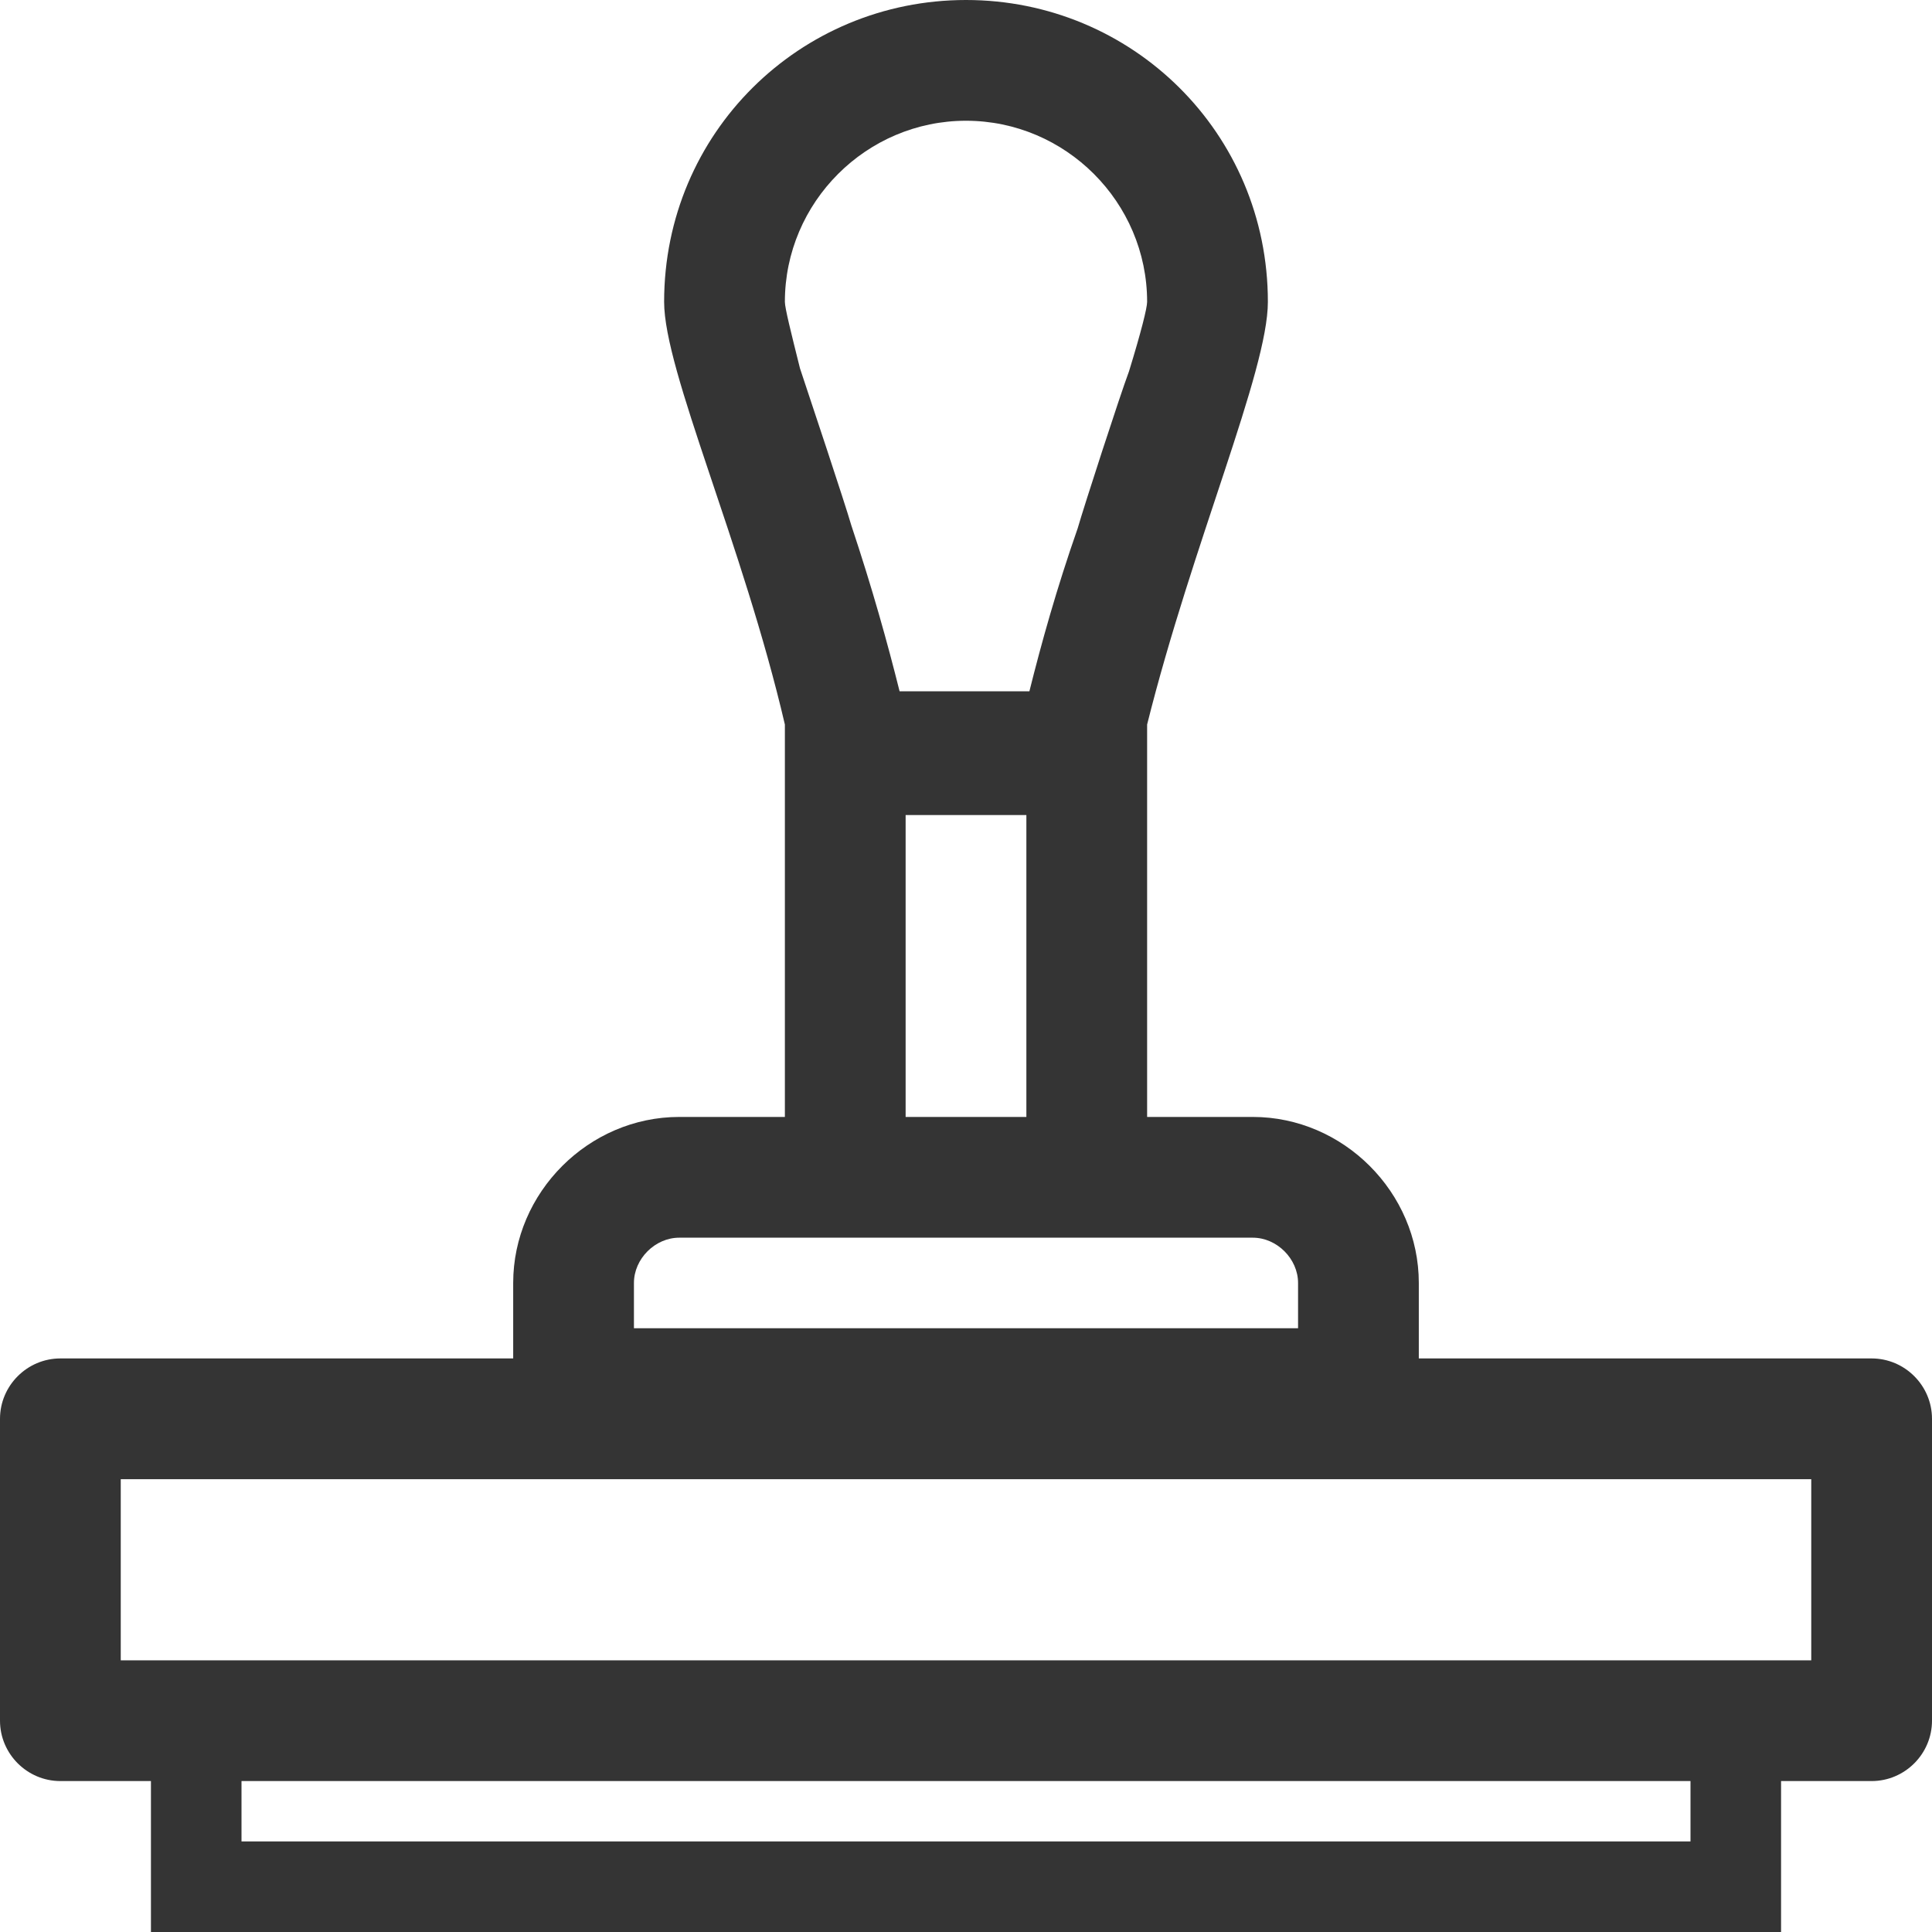
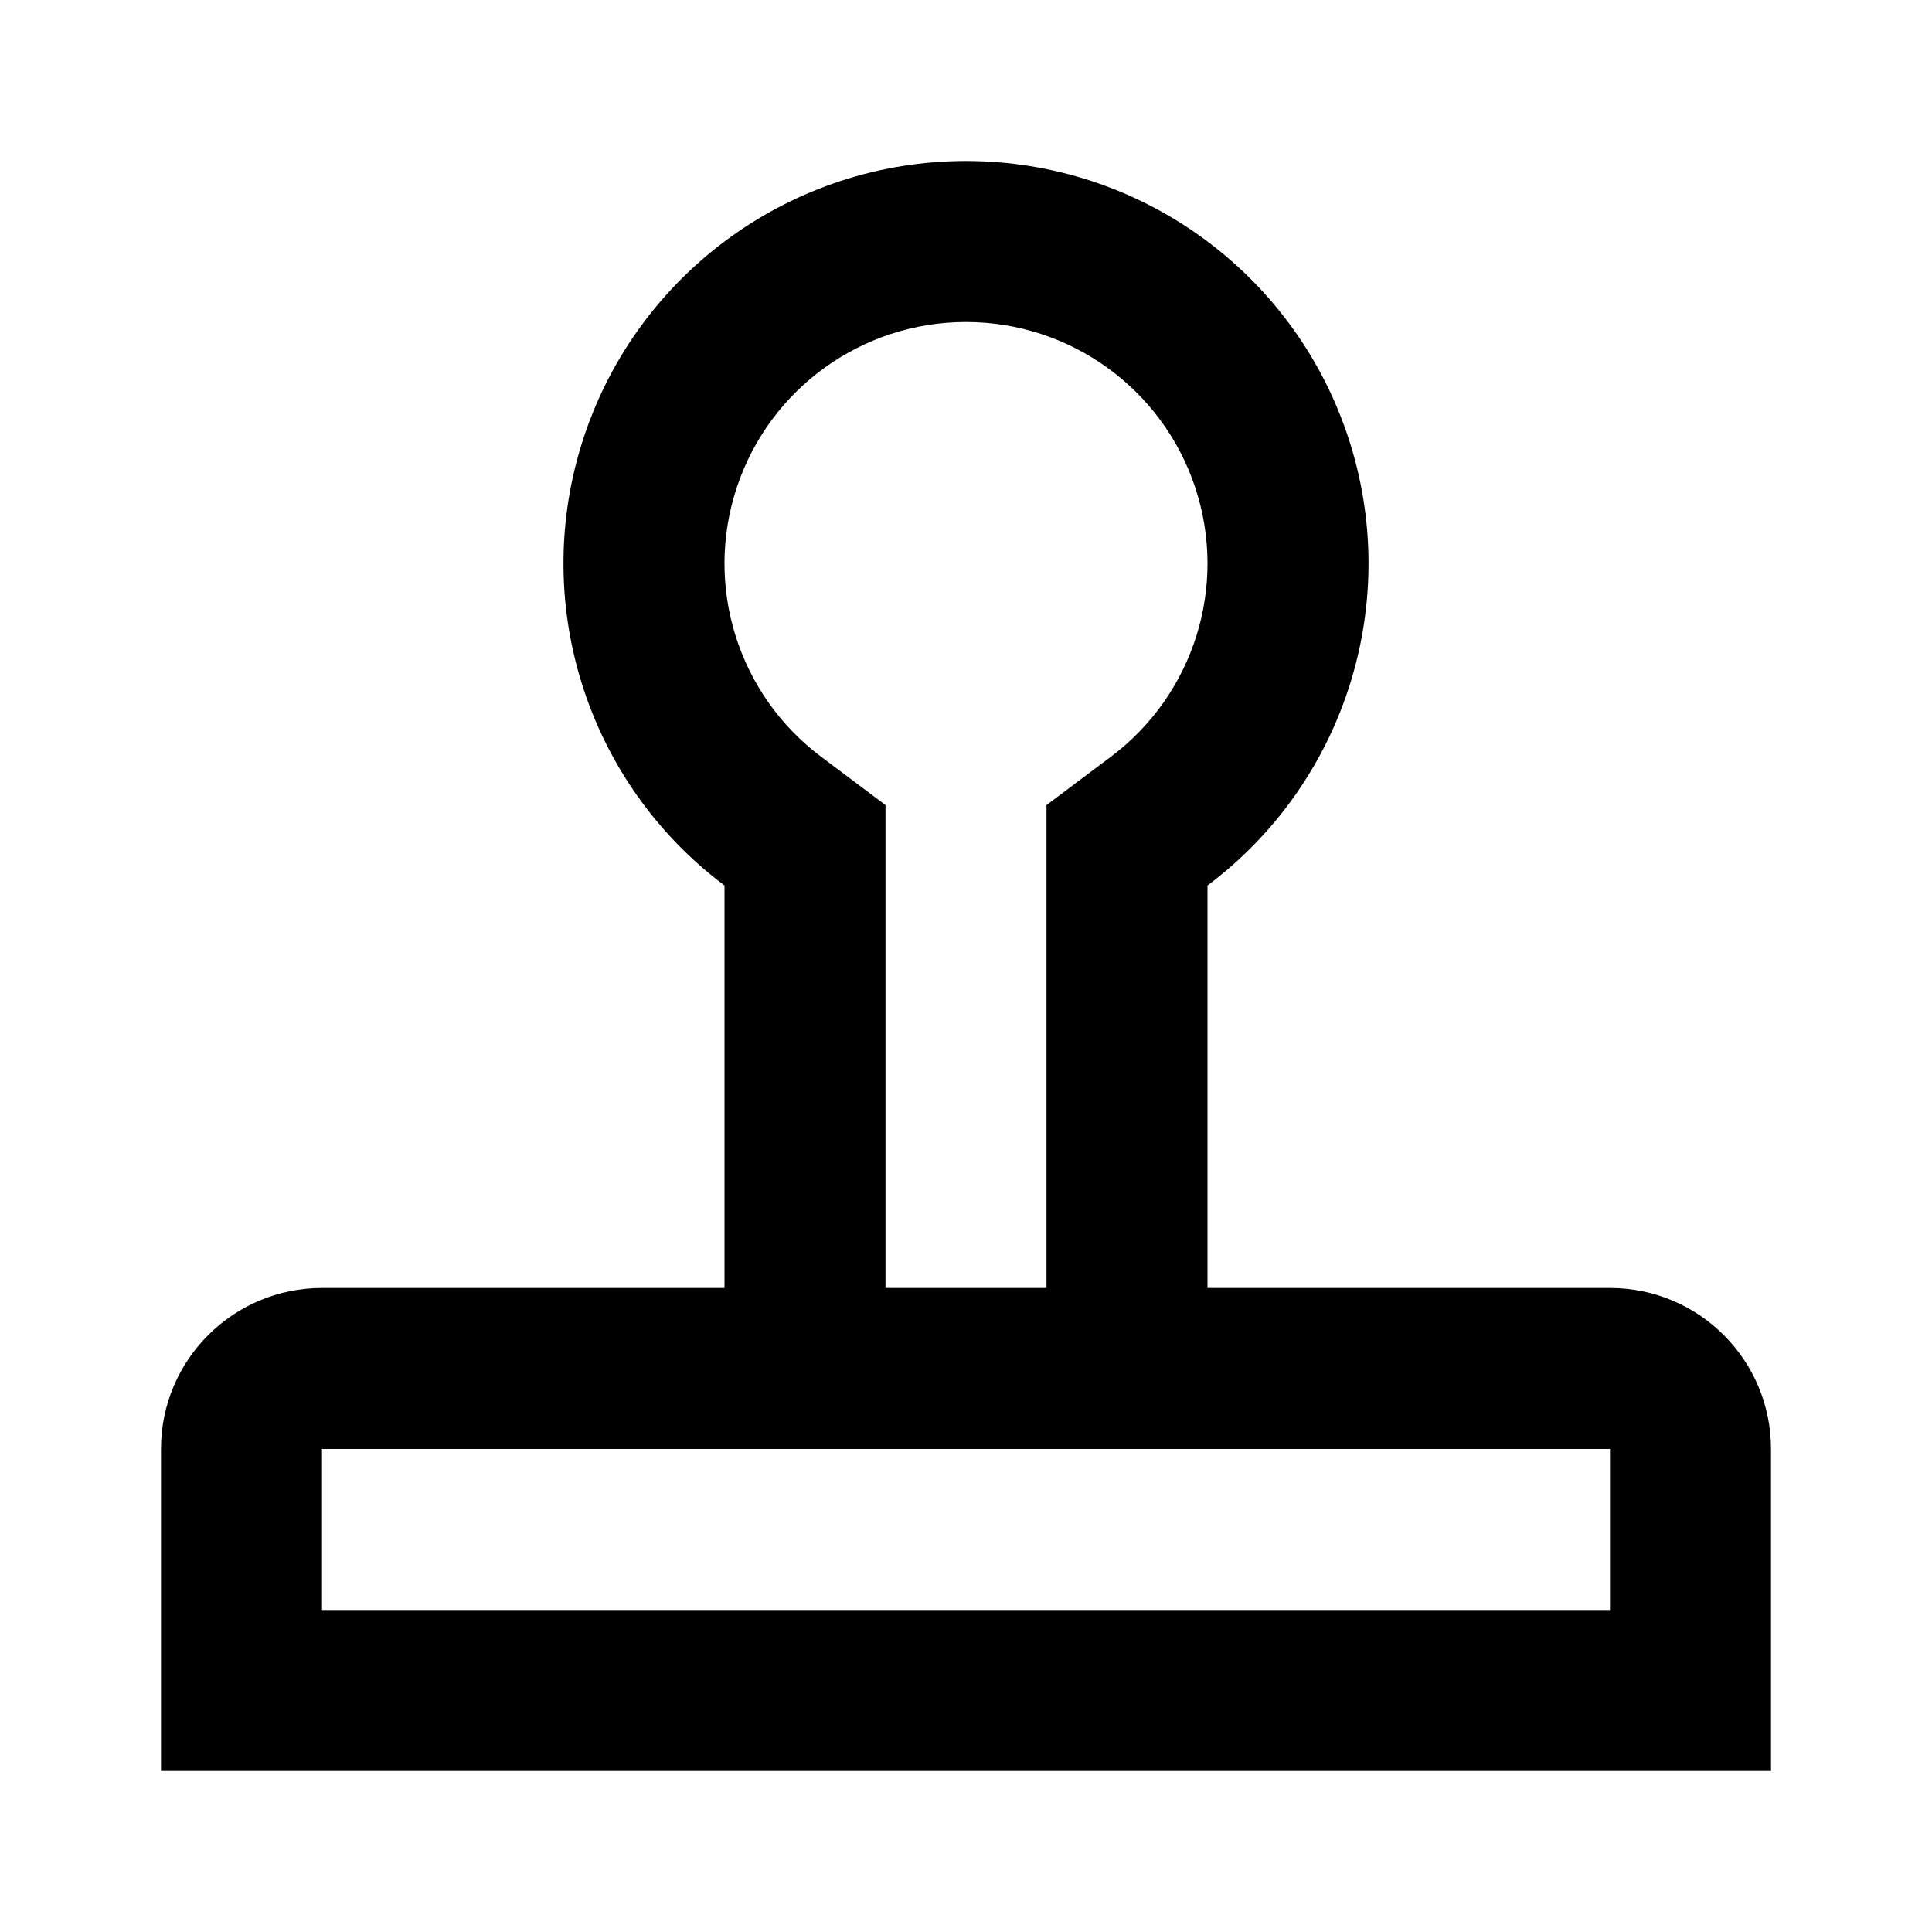
- <svg xmlns="http://www.w3.org/2000/svg" viewBox="0 0 64 64">
-   <path d="M62 45H47v-2.5c0-3-2.5-5.5-5.5-5.5H38V24c1.5-6 4-11.7 4-14 0-5.6-4.5-10-10-10S22 4.4 22 10c0 2.3 2.6 8 4 14v13h-3.5c-3 0-5.5 2.5-5.5 5.5V45H2c-1.1 0-2 .9-2 2v10c0 1.1.9 2 2 2h3v5h54v-5h3c1.1 0 2-.9 2-2V47c0-1.1-.9-2-2-2zM32 4c3.3 0 6 2.7 6 6 0 .2-.2 1-.6 2.3-.3.8-1.5 4.5-1.7 5.2-.7 2-1.2 3.8-1.6 5.4h-4.3c-.4-1.6-.9-3.4-1.6-5.5-.2-.7-1.4-4.3-1.7-5.2-.3-1.2-.5-2-.5-2.2 0-3.3 2.7-6 6-6zm-2 23h4v10h-4V27zm-9 15.5c0-.8.7-1.5 1.5-1.5h19c.8 0 1.5.7 1.5 1.5V44H21v-1.5zM56 61H8v-2h48v2zm4-6H4v-6h56v6z" fill="#343434" />
+ <svg xmlns="http://www.w3.org/2000/svg" viewBox="-2 -2 24 24" width="24" height="24" preserveAspectRatio="xMinYMin" class="jam jam-stamp">
+   <path d="M18 18v-2H2v2h16zM7 14V9a5 5 0 1 1 6 0v5h5a2 2 0 0 1 2 2v4H0v-4a2 2 0 0 1 2-2h5zm4 0V8.001l.799-.6a3 3 0 1 0-3.598 0l.799.6V14h2z" />
</svg>
